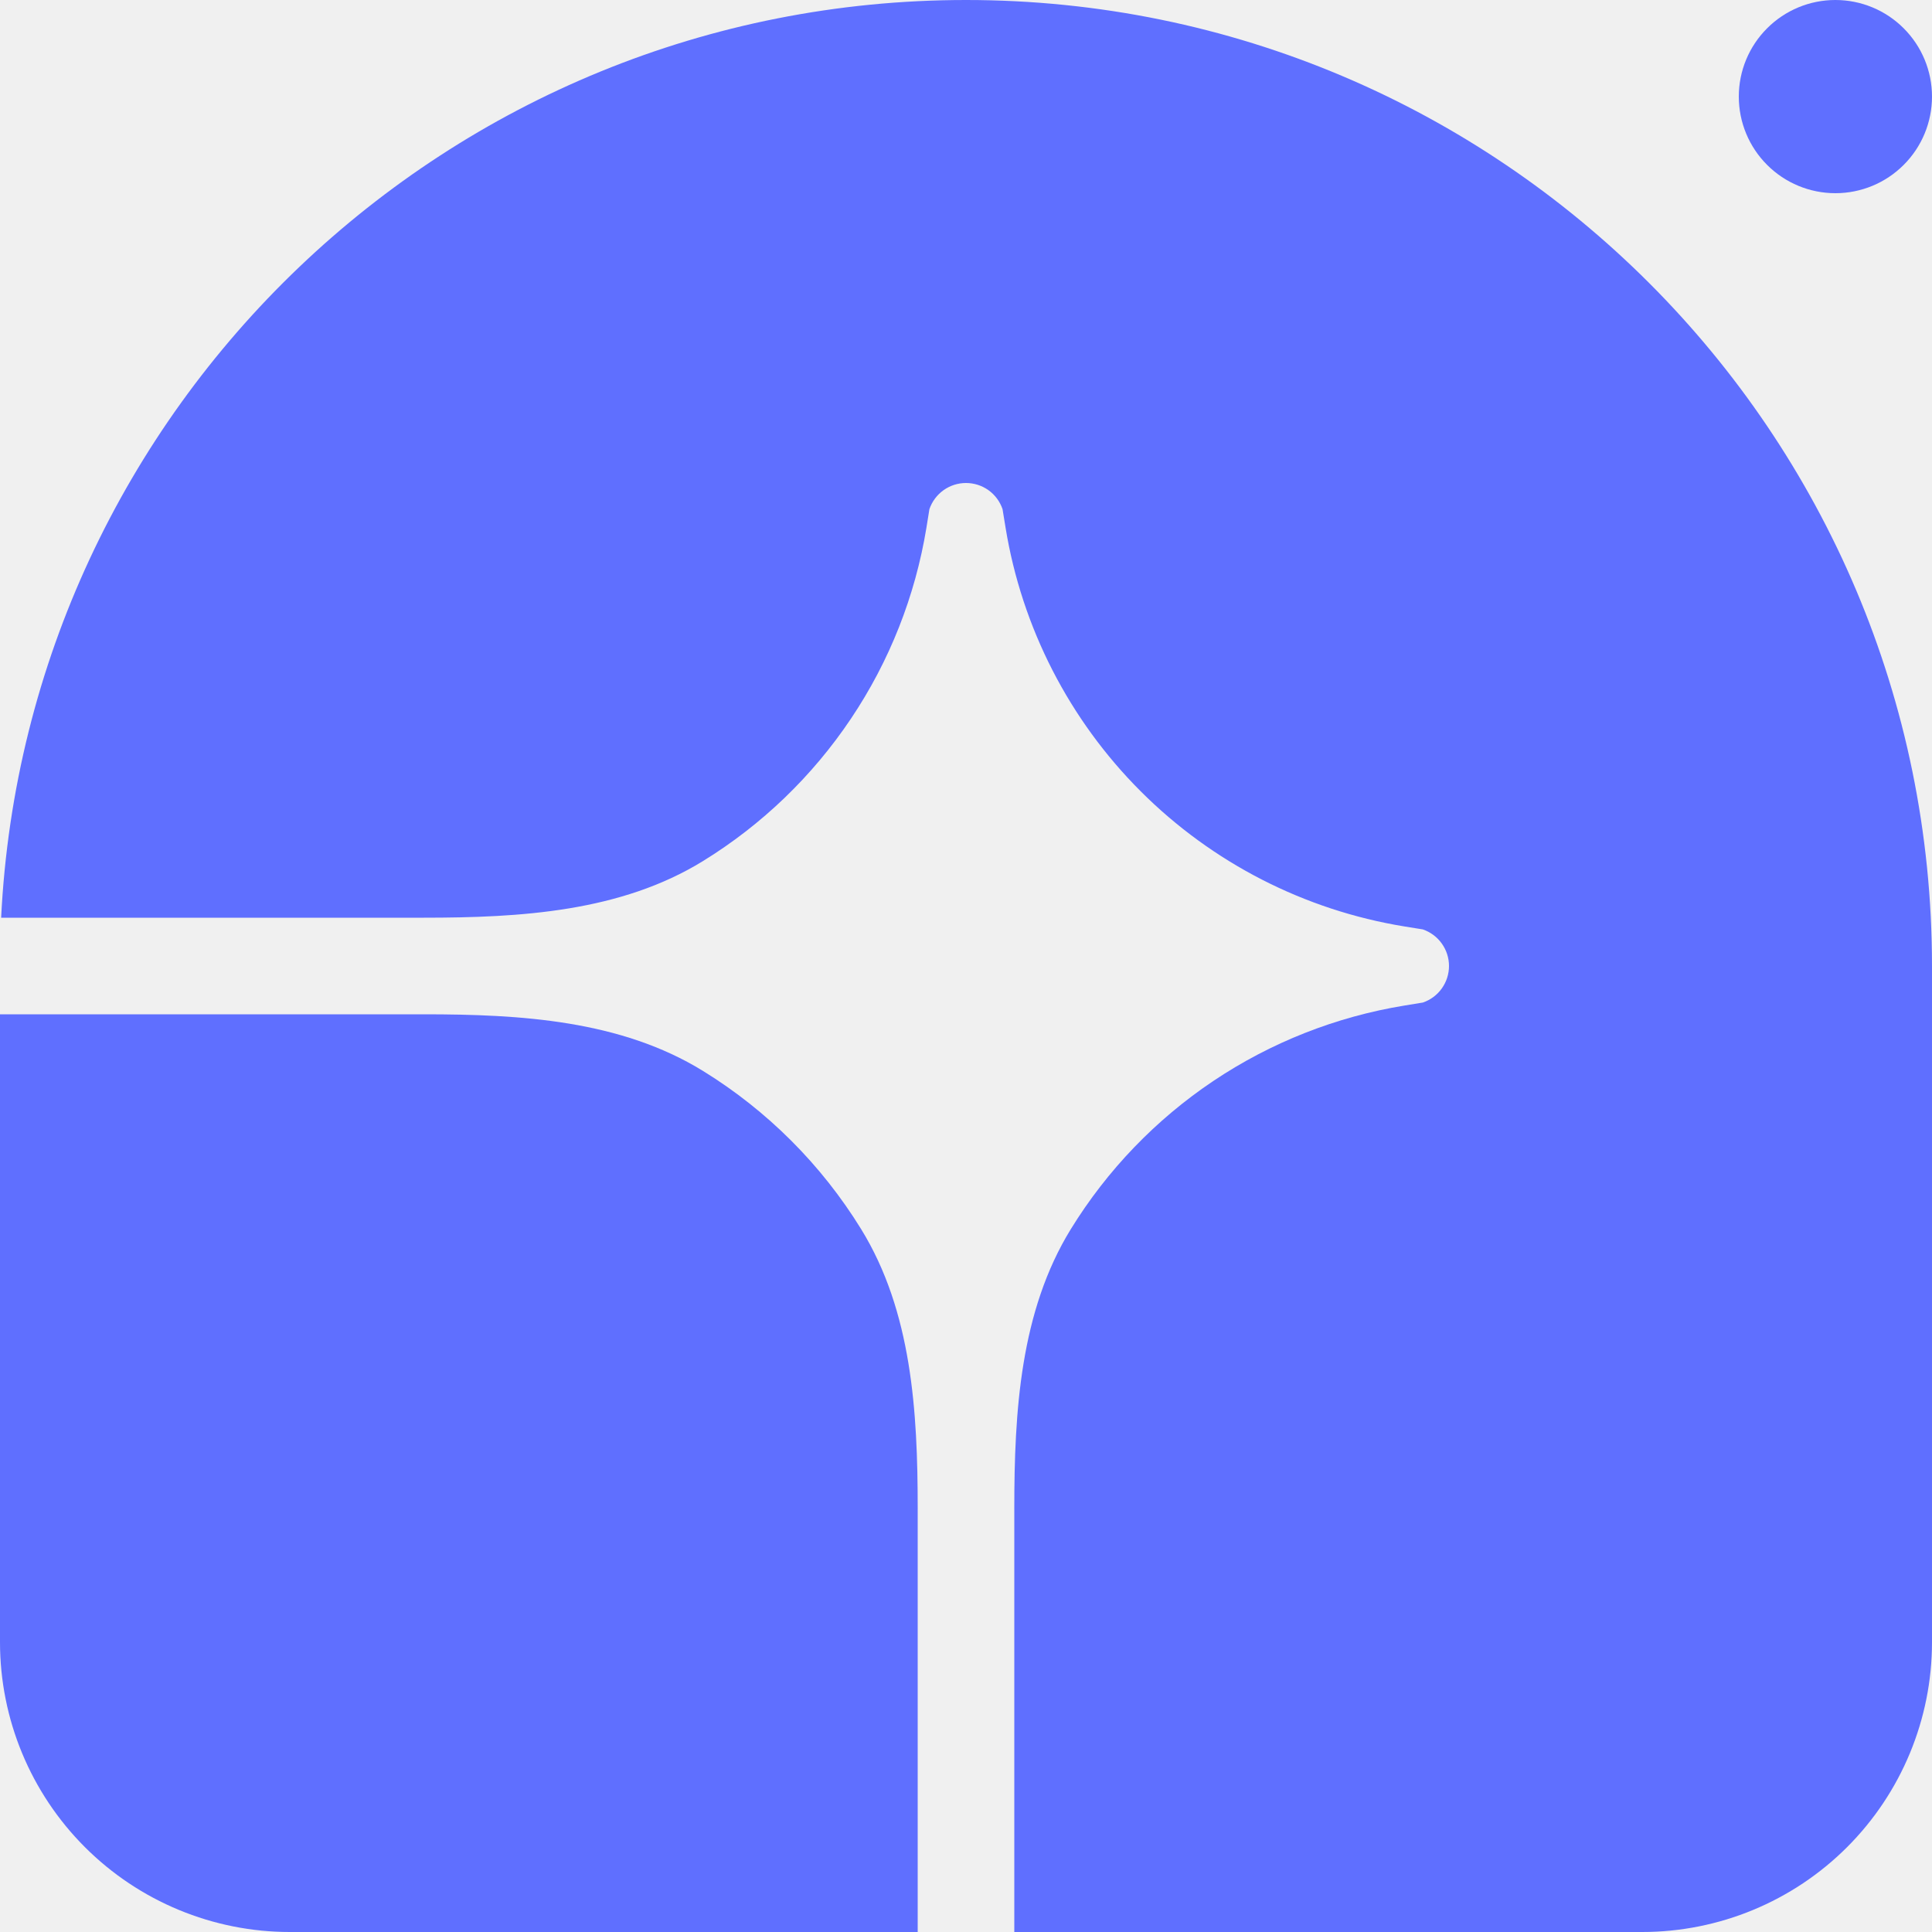
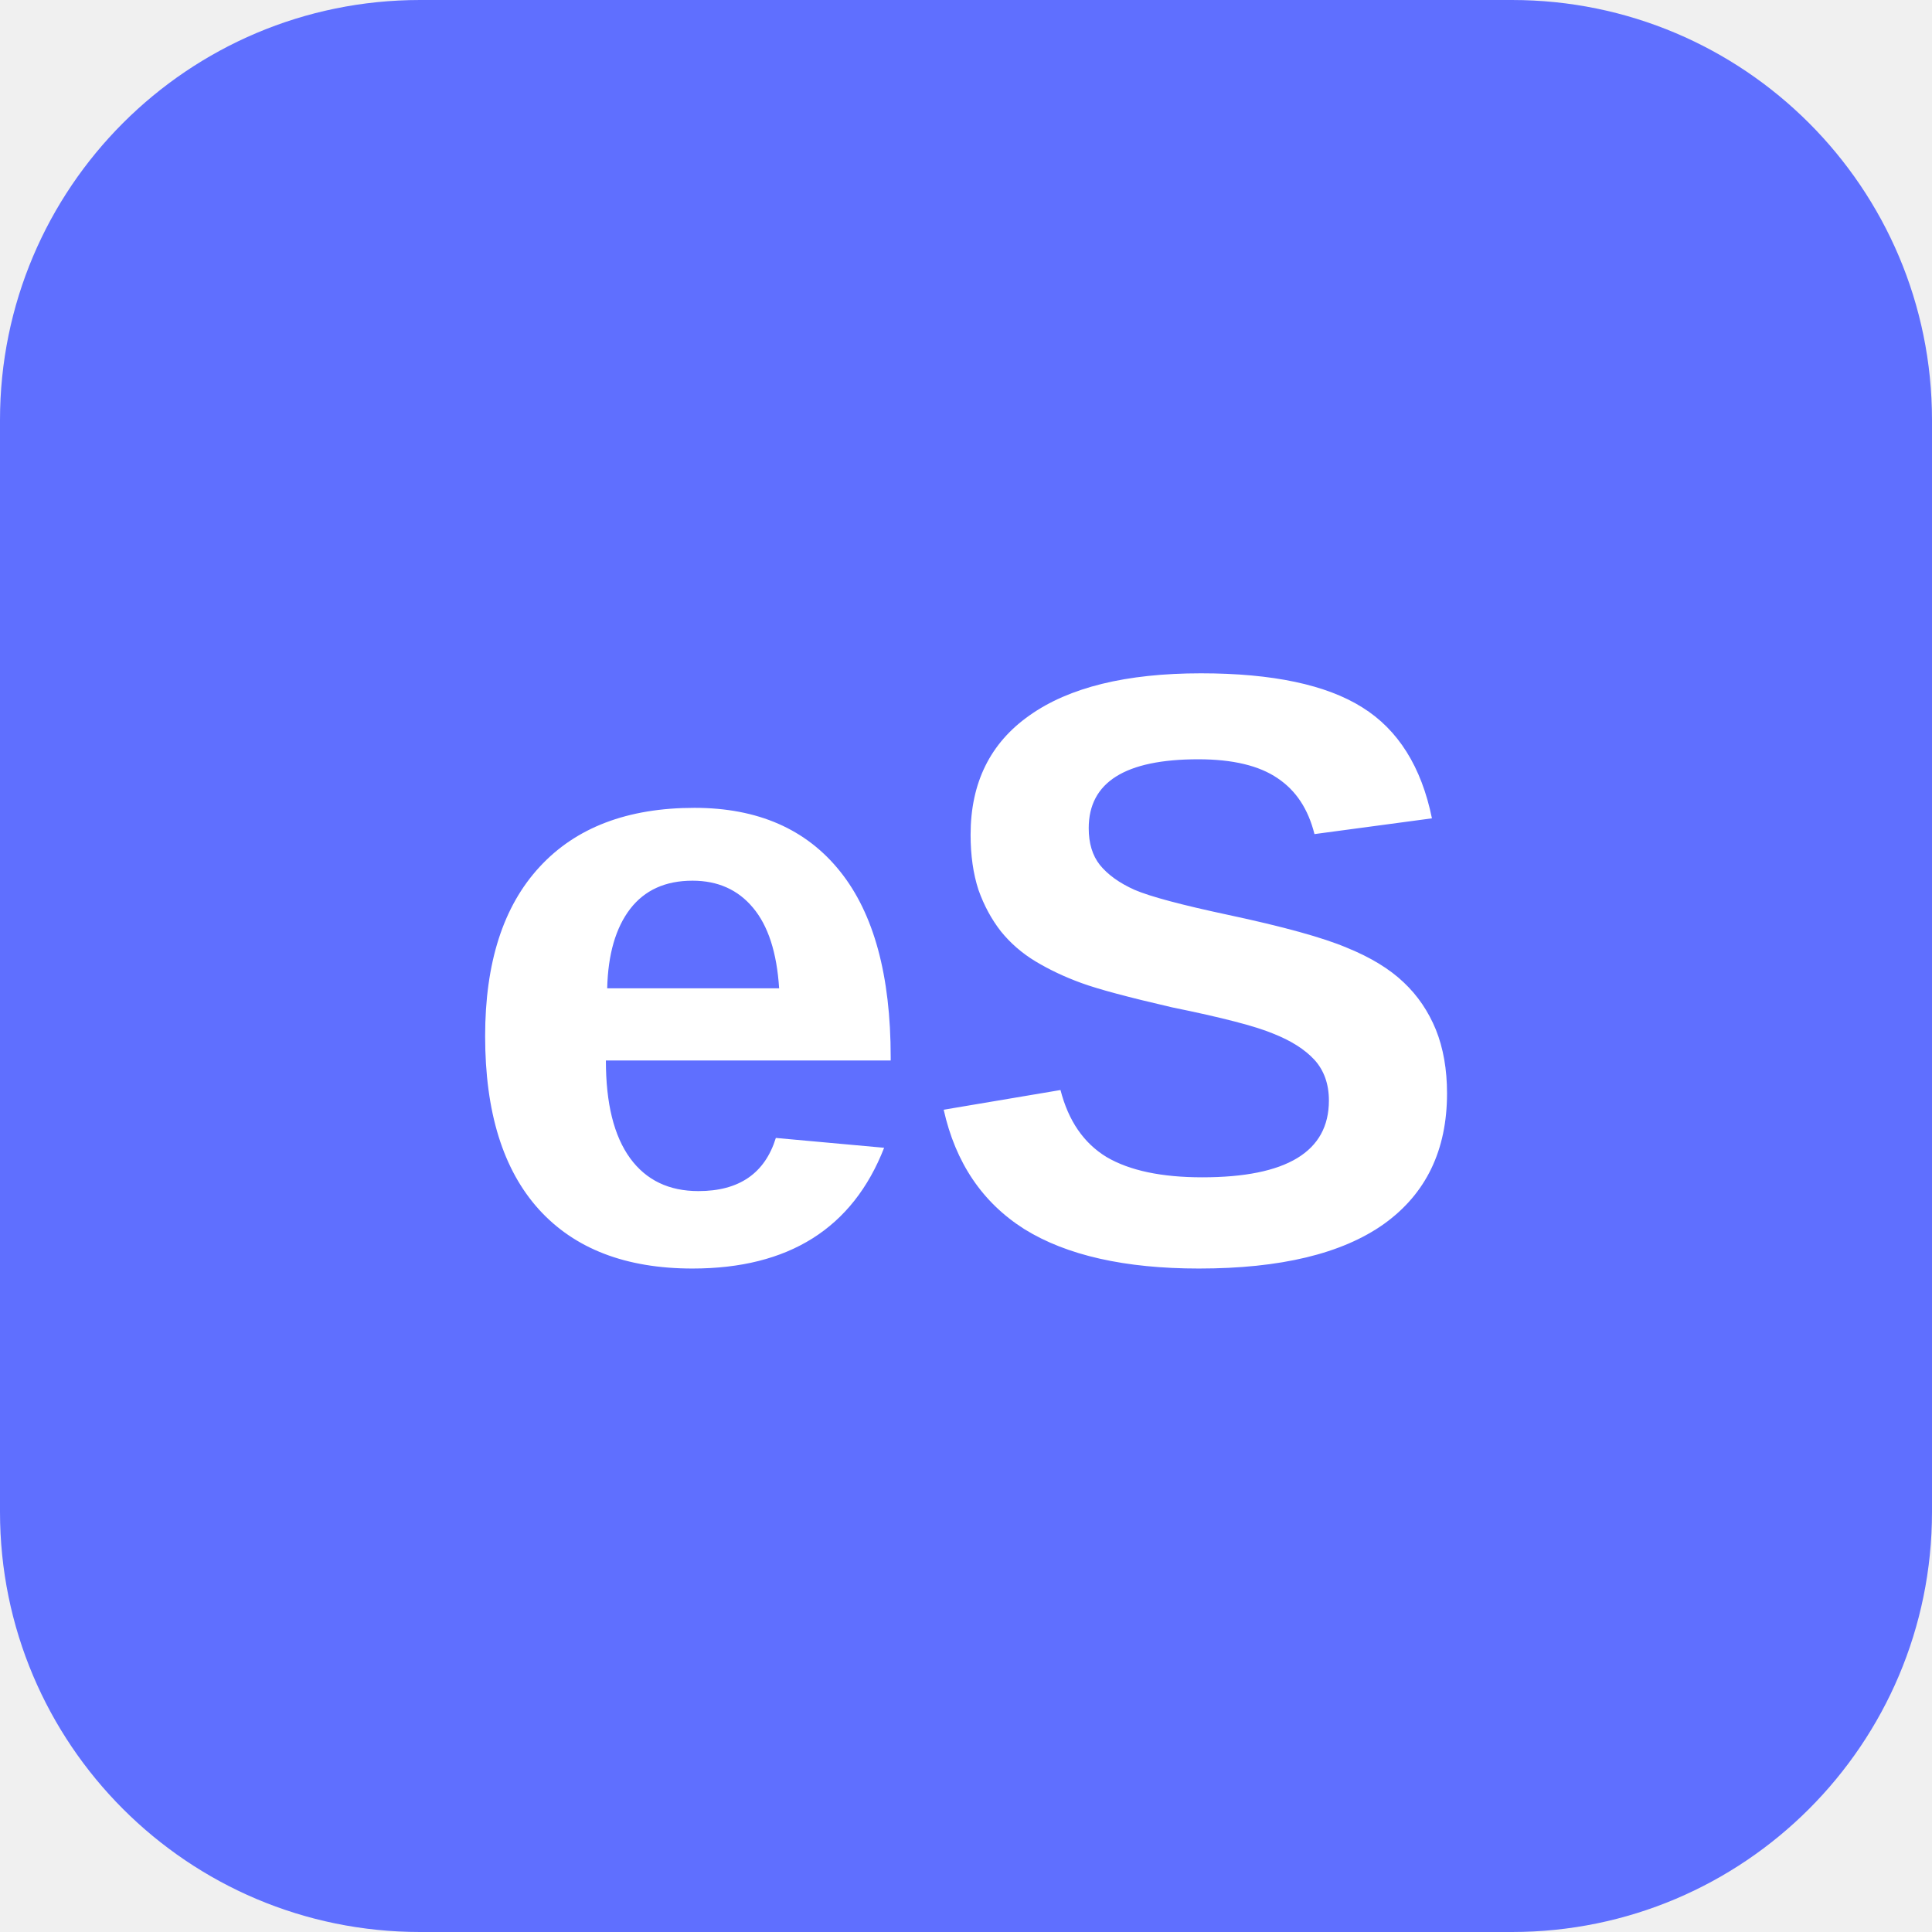
<svg xmlns="http://www.w3.org/2000/svg" width="46" height="46" viewBox="0 0 46 46" fill="none">
-   <path d="M23 0C35.703 0 46 10.297 46 23V39.1C46 40.93 45.273 42.685 43.979 43.979C42.685 45.273 40.93 46 39.1 46H24.15V35.91C24.15 33.608 24.29 31.223 25.497 29.263C26.362 27.859 27.518 26.657 28.888 25.738C30.258 24.82 31.81 24.208 33.437 23.942L33.878 23.87C34.059 23.808 34.217 23.691 34.328 23.535C34.44 23.379 34.5 23.192 34.5 23C34.5 22.808 34.44 22.621 34.328 22.465C34.217 22.309 34.059 22.192 33.878 22.129L33.437 22.058C31.059 21.67 28.863 20.544 27.159 18.84C25.456 17.137 24.33 14.941 23.942 12.563L23.87 12.122C23.808 11.941 23.691 11.783 23.535 11.671C23.379 11.56 23.192 11.5 23 11.5C22.808 11.5 22.621 11.56 22.465 11.671C22.309 11.783 22.191 11.941 22.129 12.122L22.058 12.563C21.792 14.19 21.18 15.742 20.261 17.111C19.343 18.481 18.141 19.638 16.737 20.502C14.777 21.71 12.392 21.85 10.09 21.85H0.027C0.629 9.682 10.683 0 23 0Z" fill="#5F6FFF" />
-   <path d="M0 24.15H10.09C12.392 24.15 14.777 24.29 16.737 25.498C18.269 26.442 19.558 27.731 20.502 29.263C21.71 31.223 21.85 33.608 21.85 35.91V46H6.9C5.07 46 3.315 45.273 2.021 43.979C0.727 42.685 0 40.93 0 39.1L0 24.15ZM46 2.3C46 2.91 45.758 3.495 45.326 3.926C44.895 4.358 44.31 4.6 43.7 4.6C43.09 4.6 42.505 4.358 42.074 3.926C41.642 3.495 41.4 2.91 41.4 2.3C41.4 1.69 41.642 1.105 42.074 0.674C42.505 0.242 43.09 0 43.7 0C44.31 0 44.895 0.242 45.326 0.674C45.758 1.105 46 1.69 46 2.3Z" fill="#5F6FFF" />
+   <rect width="46" height="46" rx="10" fill="#5F6FFF" />
+   <text x="23" y="30" font-family="Arial, Helvetica, sans-serif" font-size="20" fill="#fff" font-weight="bold" text-anchor="middle">eS</text>
</svg>
